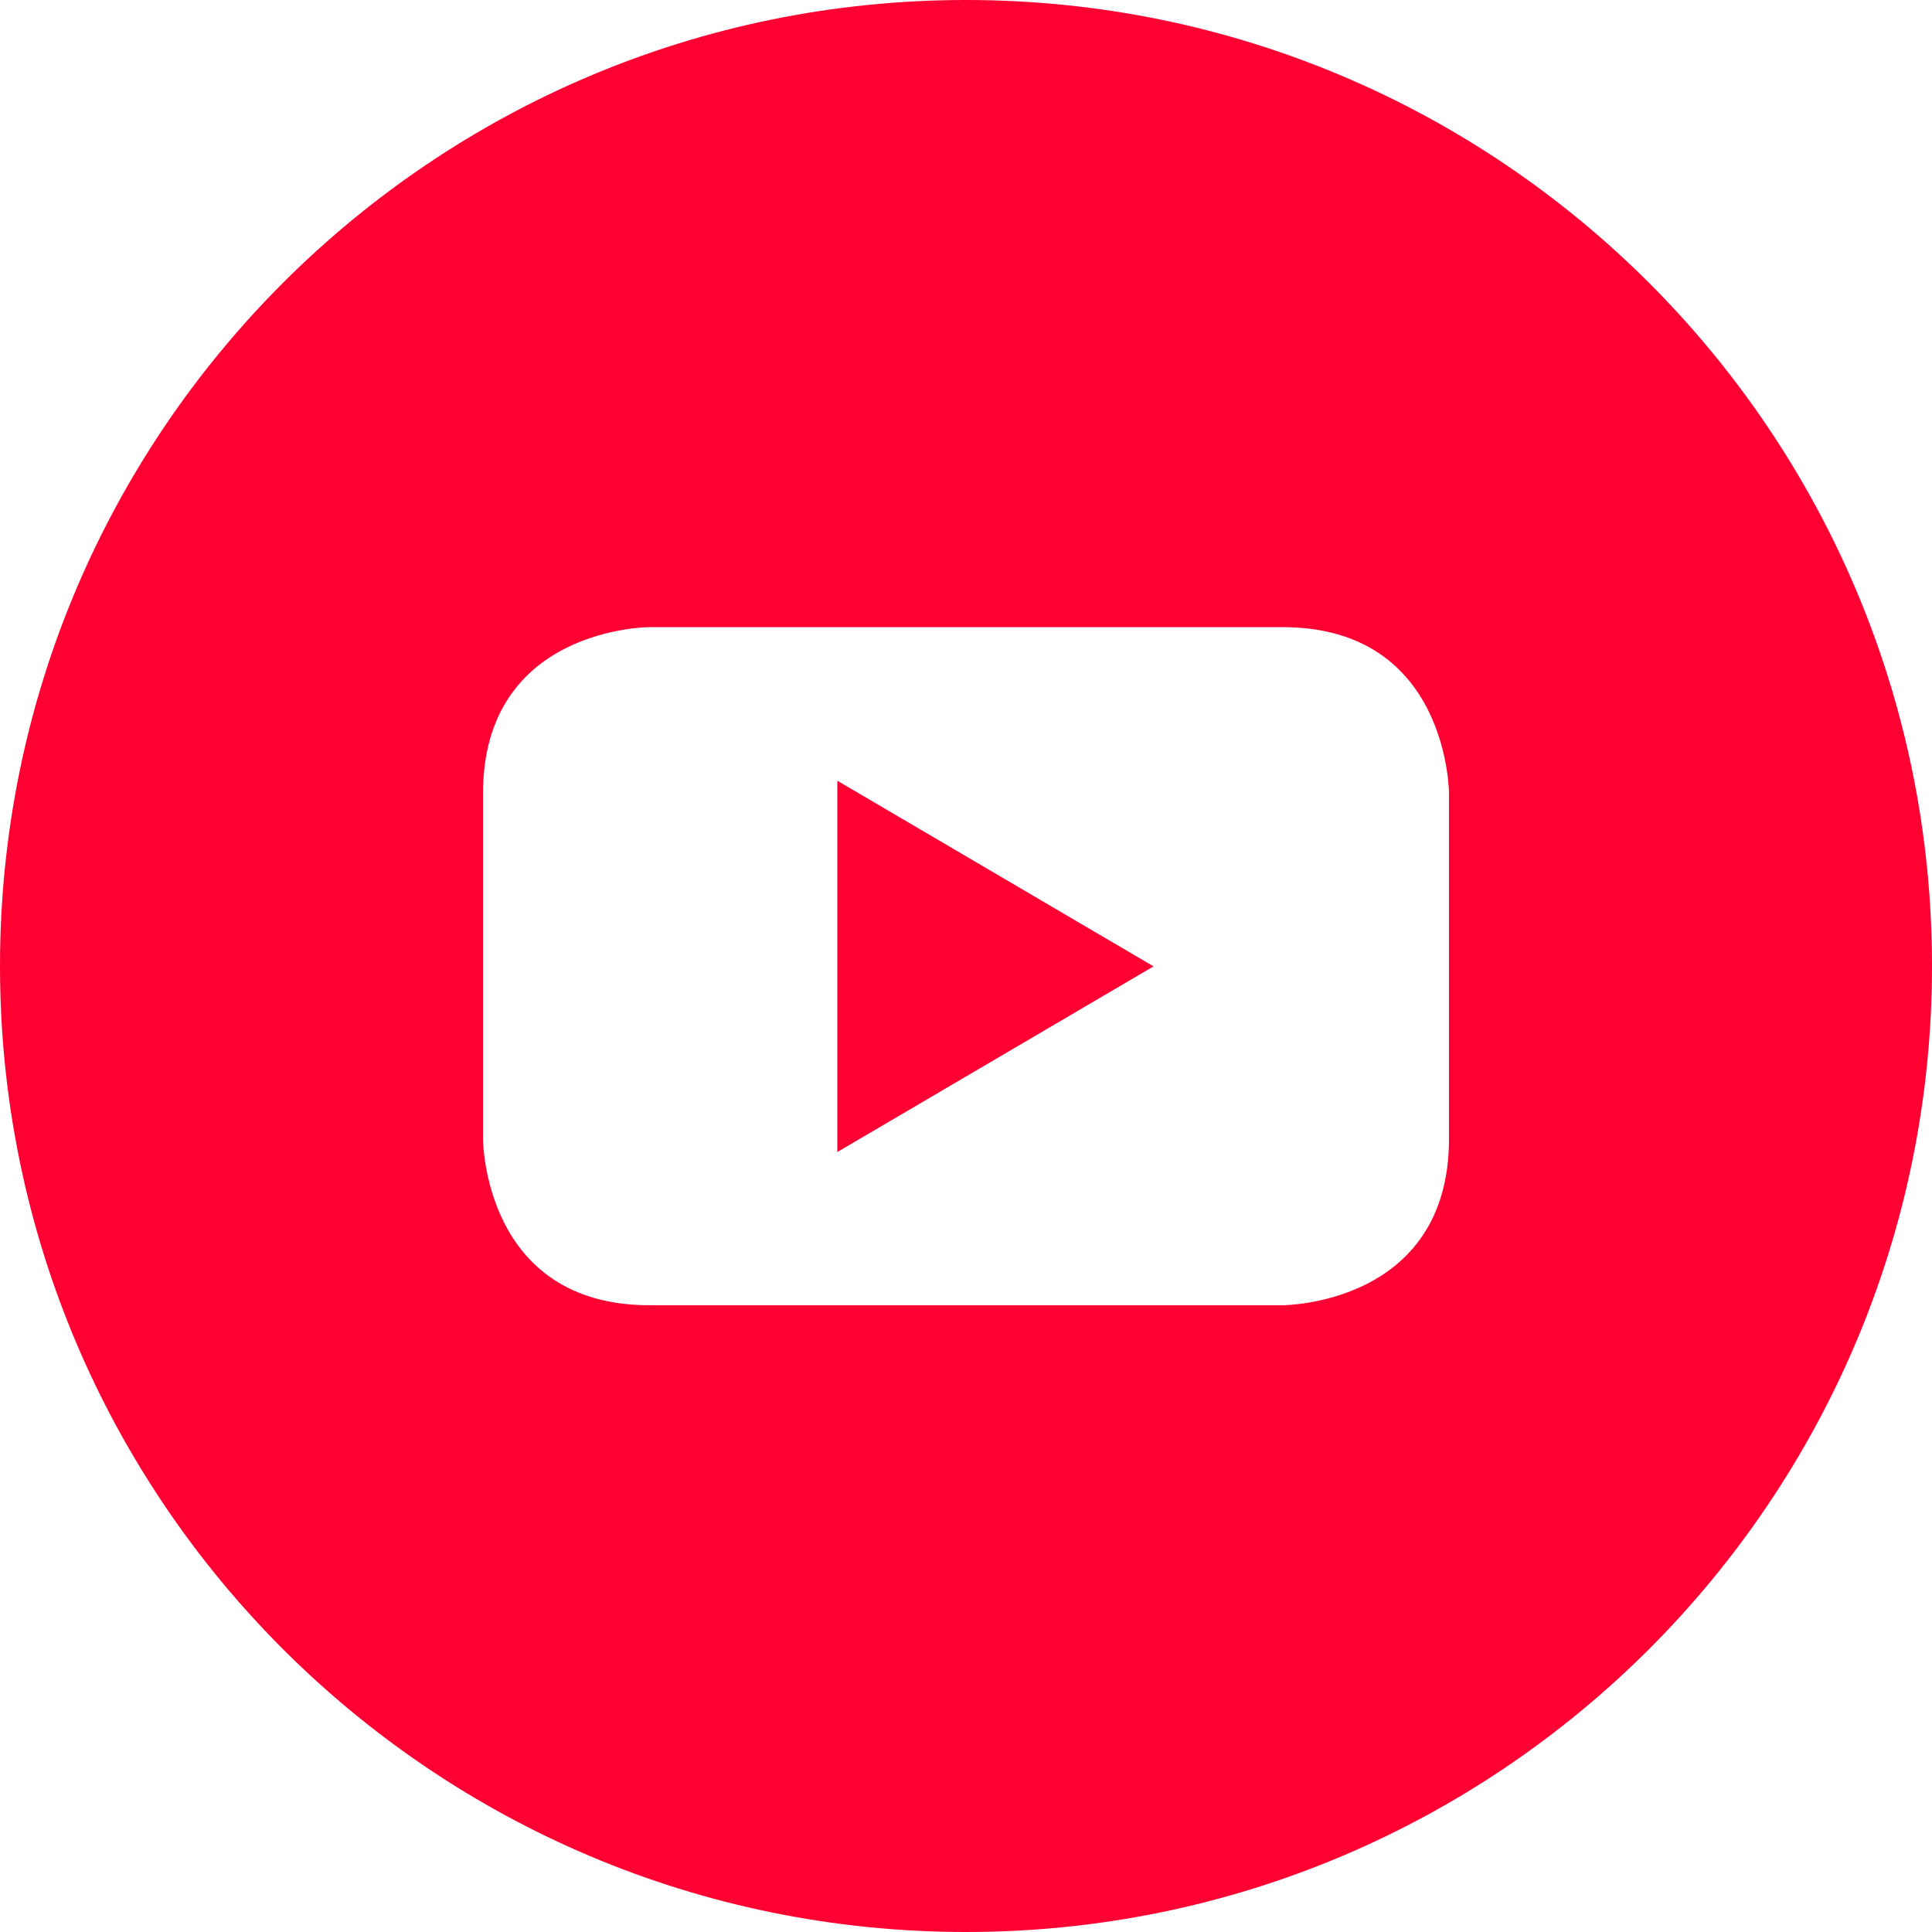
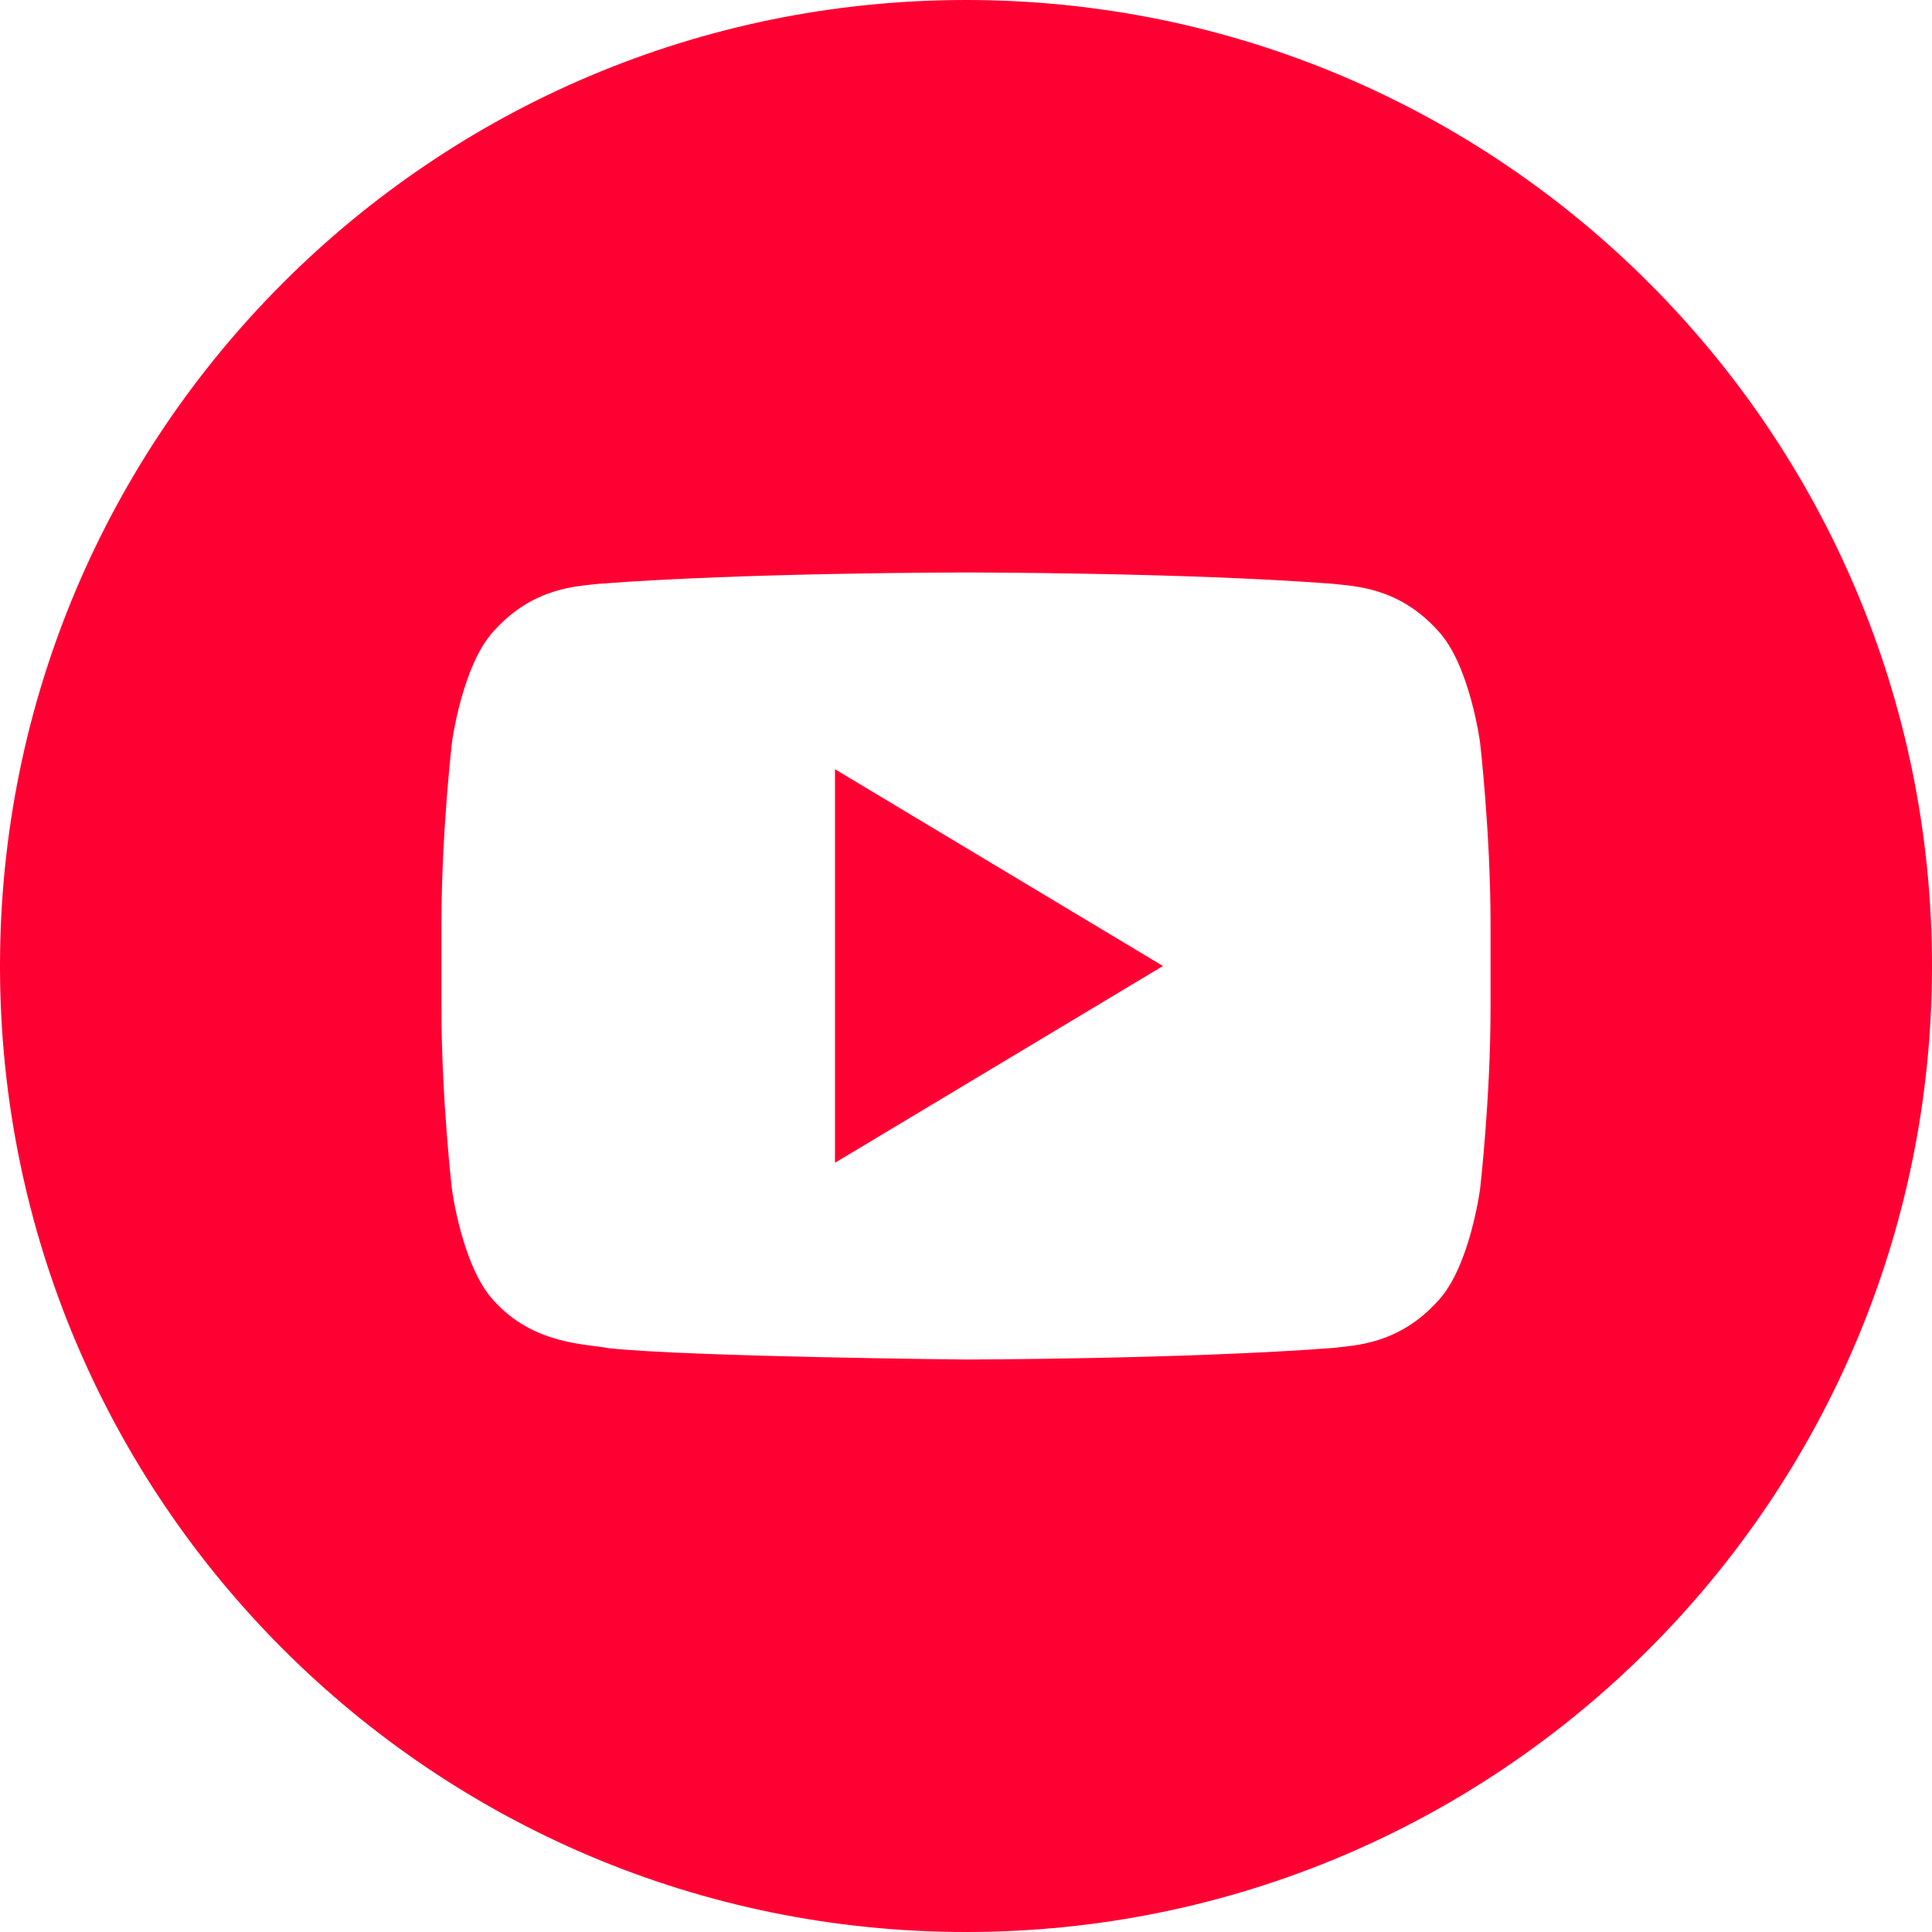
- <svg xmlns="http://www.w3.org/2000/svg" fill="#ff0033" height="24px" width="24px" version="1.1" id="Layer_1" viewBox="-143 145 512 512" xml:space="preserve">
-   <g>
-     <polygon points="78.9,450.3 162.7,401.1 78.9,351.9  " />
-     <path d="M113,145c-141.4,0-256,114.6-256,256s114.6,256,256,256s256-114.6,256-256S254.4,145,113,145z M241,446.8L241,446.8   c0,44.1-44.1,44.1-44.1,44.1H29.1c-44.1,0-44.1-44.1-44.1-44.1v-91.5c0-44.1,44.1-44.1,44.1-44.1h167.8c44.1,0,44.1,44.1,44.1,44.1   V446.8z" />
+ <svg xmlns="http://www.w3.org/2000/svg" height="24" width="24" enable-background="new 0 0 24 24" version="1.1" viewBox="0 0 32 32" xml:space="preserve">
+   <g id="OUTLINE_copy_2" fill="#ff0033">
+     <g>
+       <g>
+         <polygon points="13.83,19.259 19.262,16 13.83,12.741" />
+       </g>
+       <g>
+         <path d="M16,0C7.164,0,0,7.163,0,16s7.164,16,16,16s16-7.164,16-16S24.836,0,16,0z M24.688,16.701c0,1.5-0.174,3-0.174,3     s-0.17,1.278-0.69,1.839c-0.661,0.738-1.401,0.742-1.741,0.786C19.651,22.512,16,22.518,16,22.518s-4.518-0.044-5.908-0.186     c-0.387-0.077-1.254-0.055-1.916-0.792c-0.521-0.562-0.69-1.839-0.69-1.839s-0.174-1.499-0.174-3v-1.406     c0-1.5,0.174-2.999,0.174-2.999s0.17-1.278,0.69-1.841C8.837,9.716,9.577,9.712,9.917,9.67c2.431-0.188,6.079-0.188,6.079-0.188     h0.008c0,0,3.648,0,6.079,0.188c0.339,0.042,1.08,0.046,1.741,0.784c0.521,0.563,0.69,1.841,0.69,1.841s0.174,1.5,0.174,3V16.701     z" />
+       </g>
+     </g>
  </g>
</svg>
